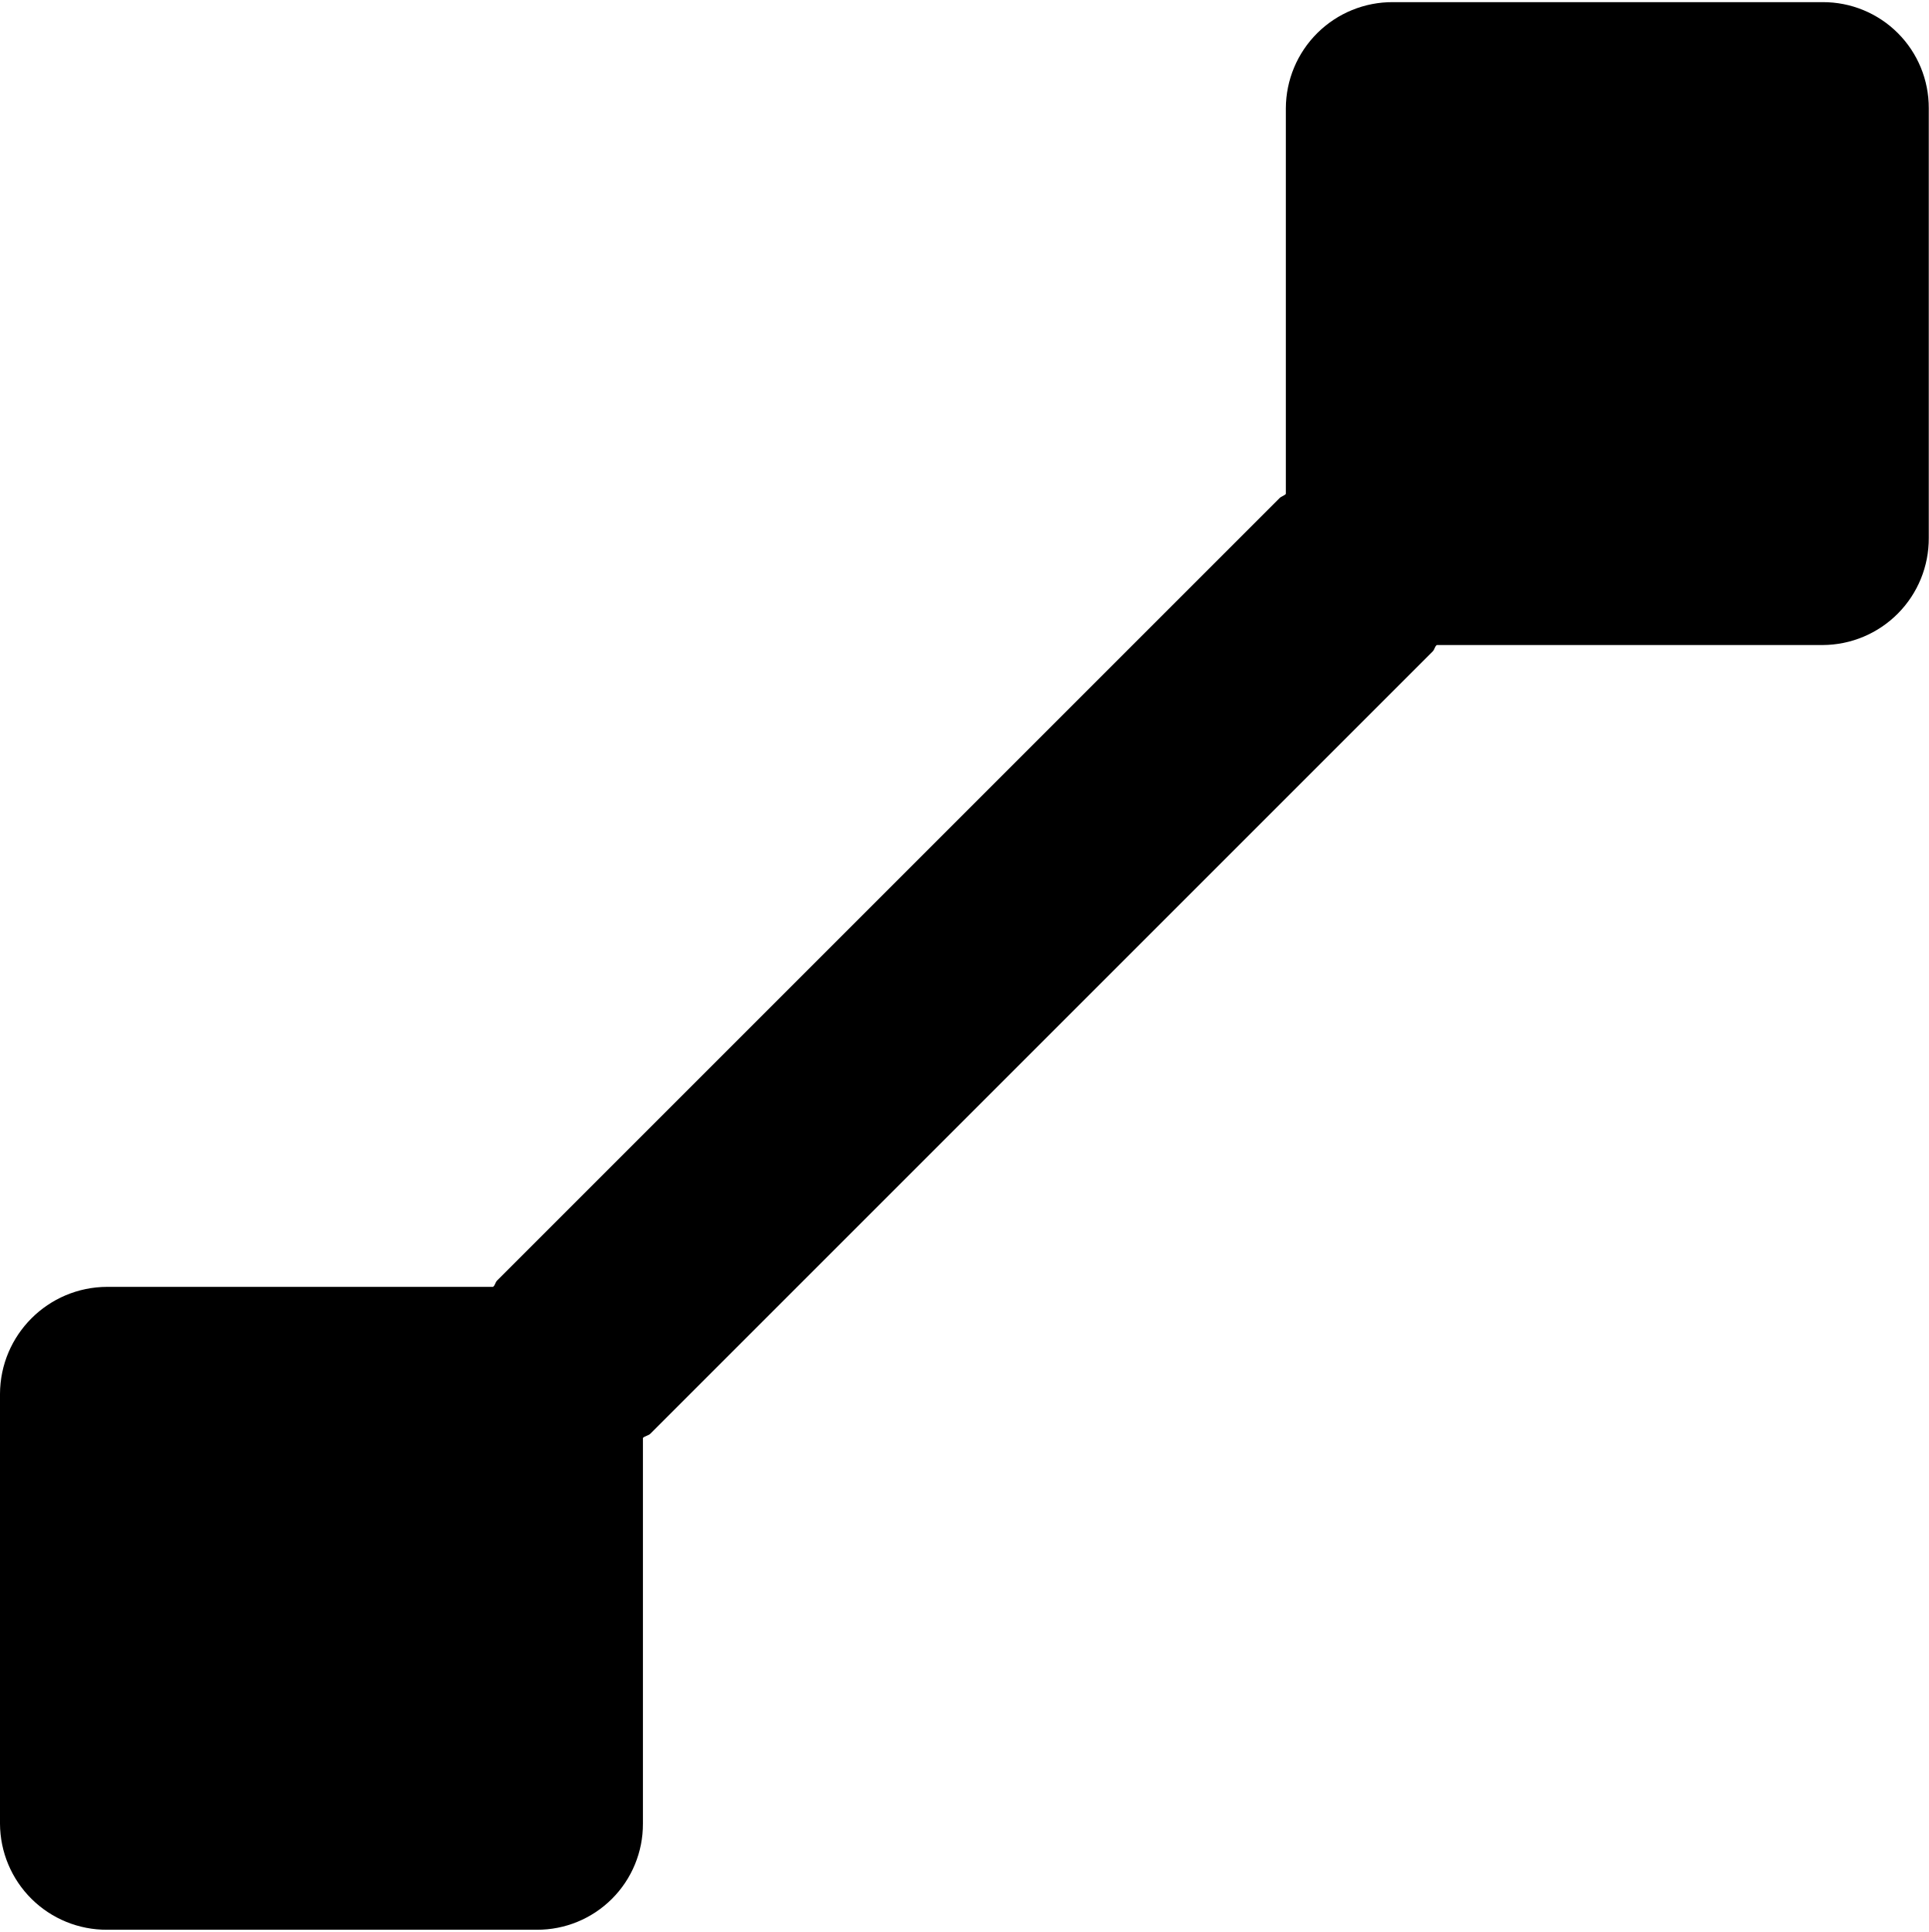
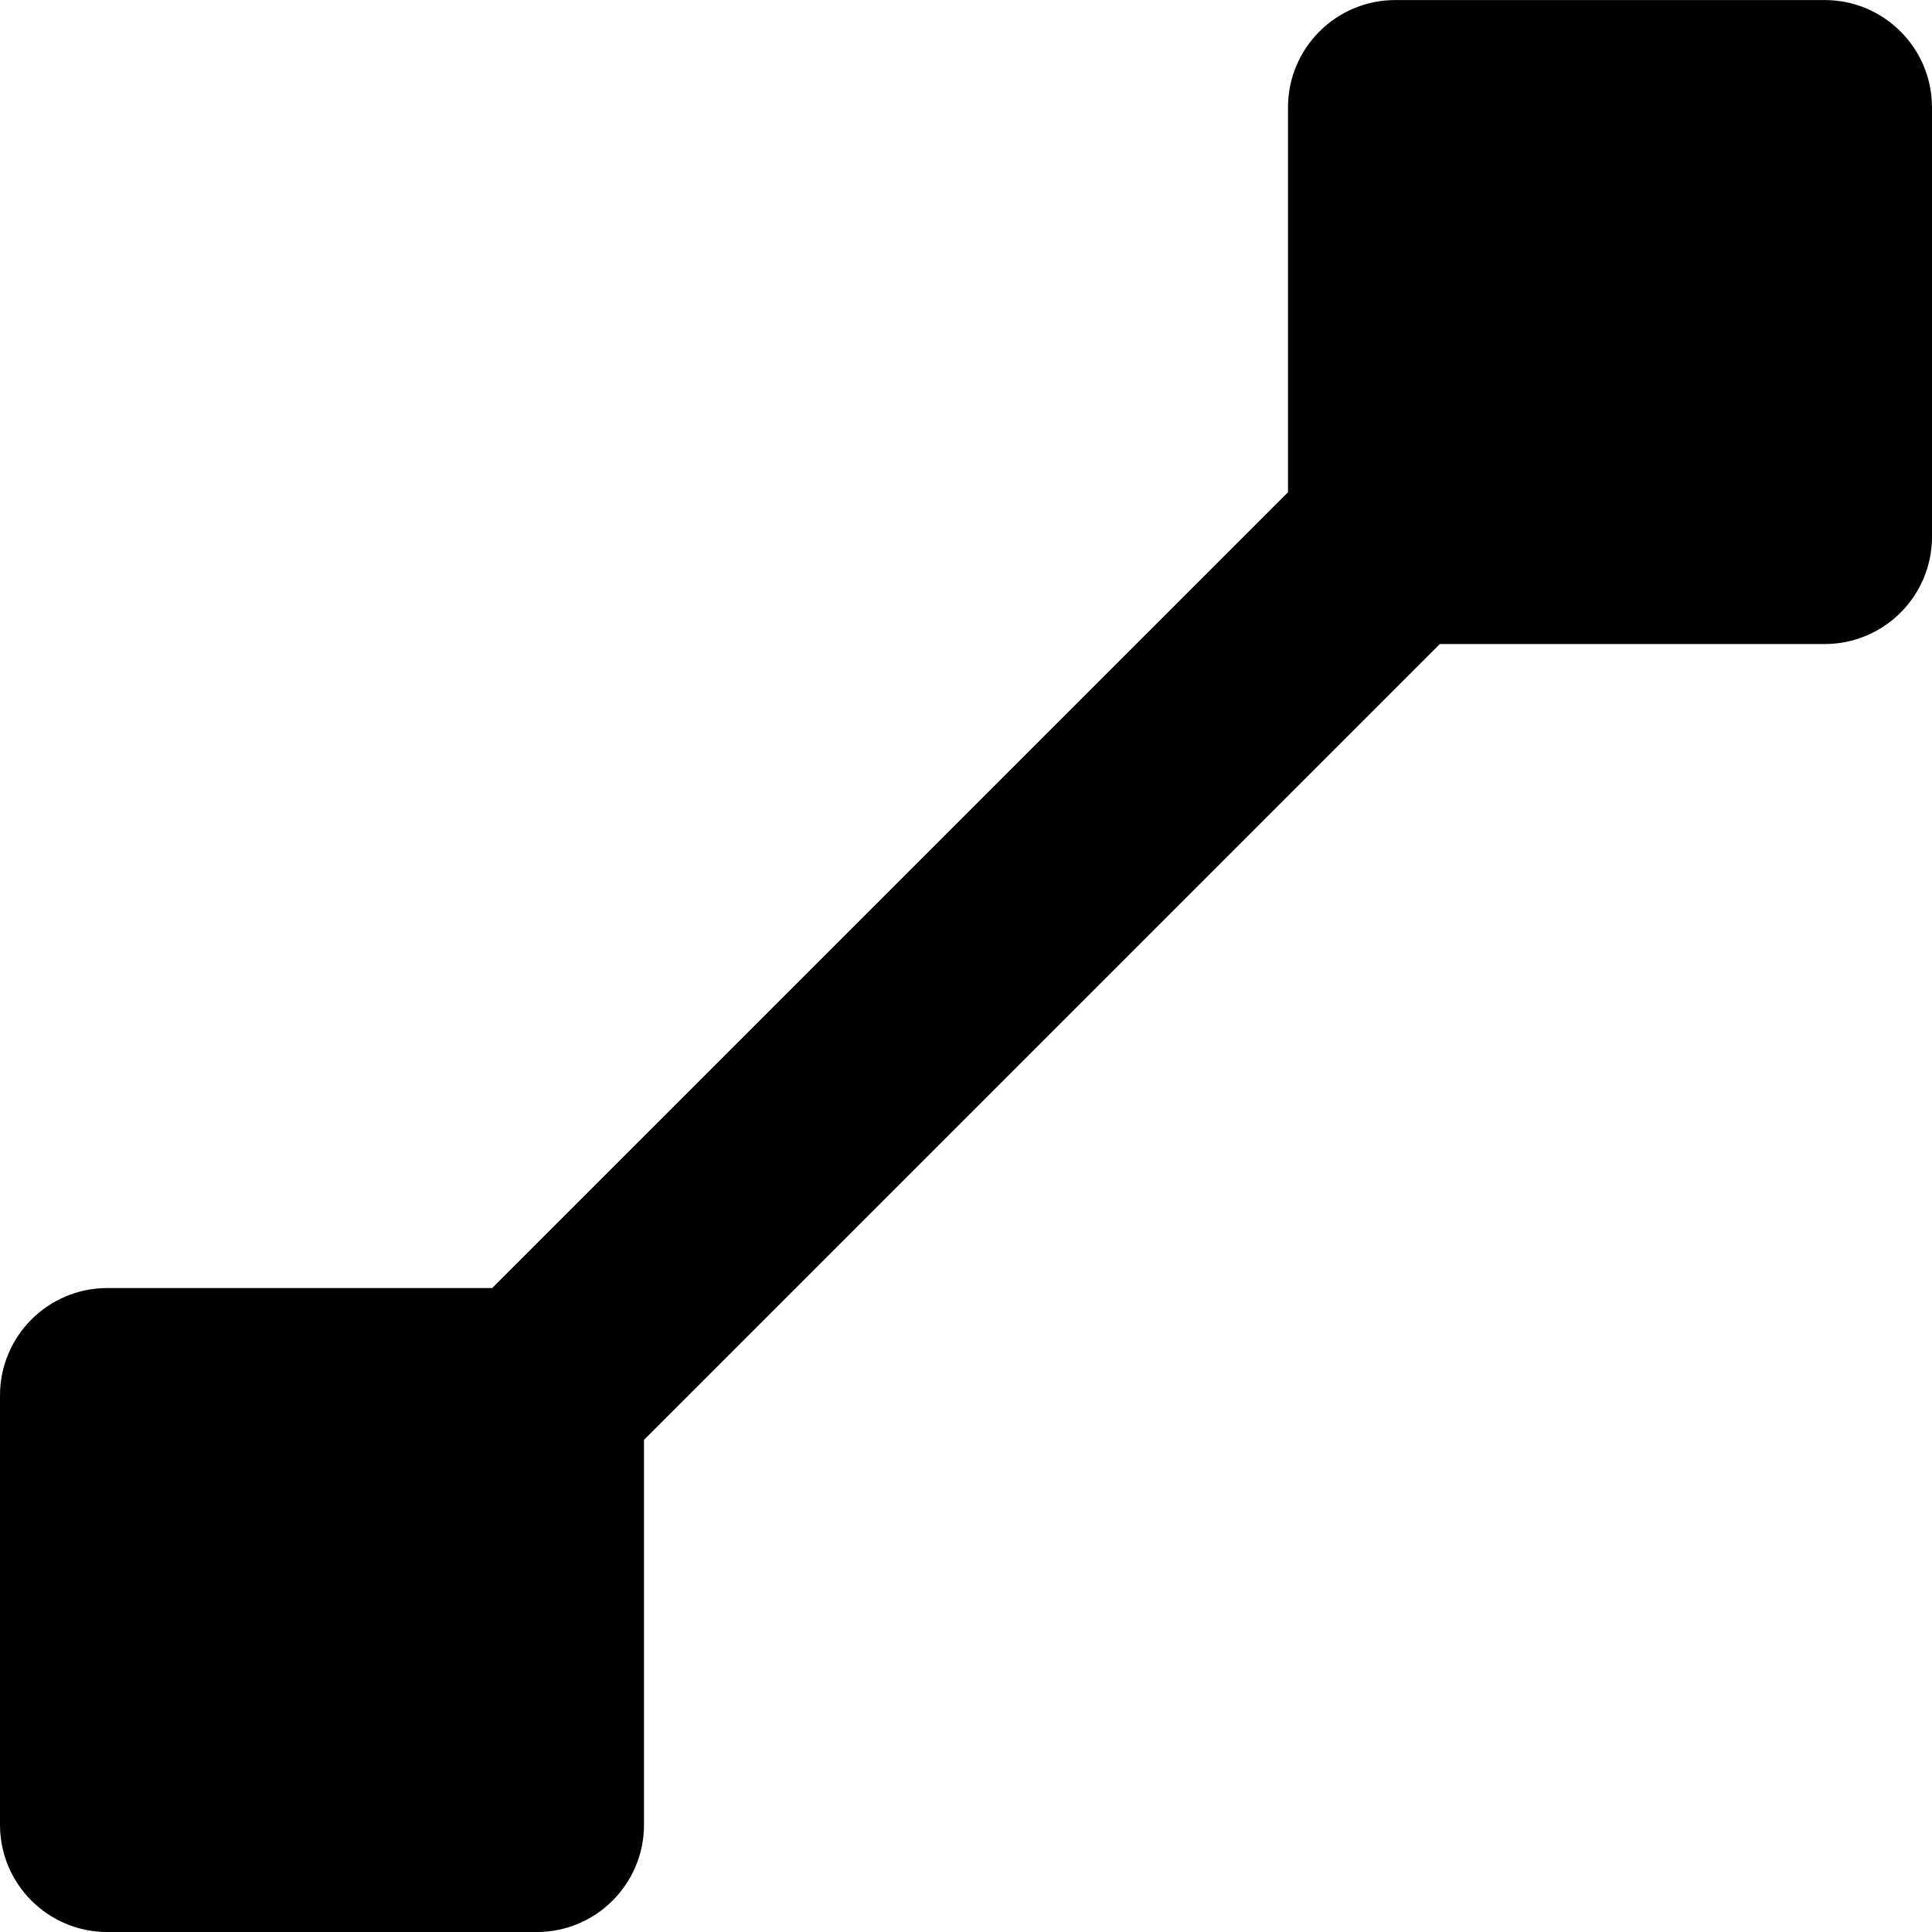
- <svg xmlns="http://www.w3.org/2000/svg" width="18" height="18.031" viewBox="0 0 18 18.031">
-   <path d="M18,1.01v4.01a.994.994,0,0,1-.99,1h-3.6c-.02.01-.02.04-.04.06l-7.3,7.3c-.02.02-.05.02-.07.04v3.6a.986.986,0,0,1-.99.99H1a.994.994,0,0,1-1-.99v-4.01a1.003,1.003,0,0,1,1-1H4.6c.02-.01.02-.04.04-.06l7.3-7.3c.02-.02.04-.02.06-.04v-3.6a.994.994,0,0,1,1-.99h4.01A.986.986,0,0,1,18,1.01Z" />
-   <rect width="18" height="18.031" fill="none" />
+ <svg xmlns="http://www.w3.org/2000/svg" width="450" height="450" viewBox="0 0 450 450">
+   <path d="M450,25.01v100a24.996,24.996,0,0,1-25,25H335.36L150,335.37V425.01a24.996,24.996,0,0,1-25,25H25a24.996,24.996,0,0,1-25-25v-100a25.003,25.003,0,0,1,25-25h89.64L300,114.66V25.01a25.003,25.003,0,0,1,25-25H425A25.003,25.003,0,0,1,450,25.01Z" />
+   <rect y="0.015" width="450" height="450" fill="none" />
</svg>
